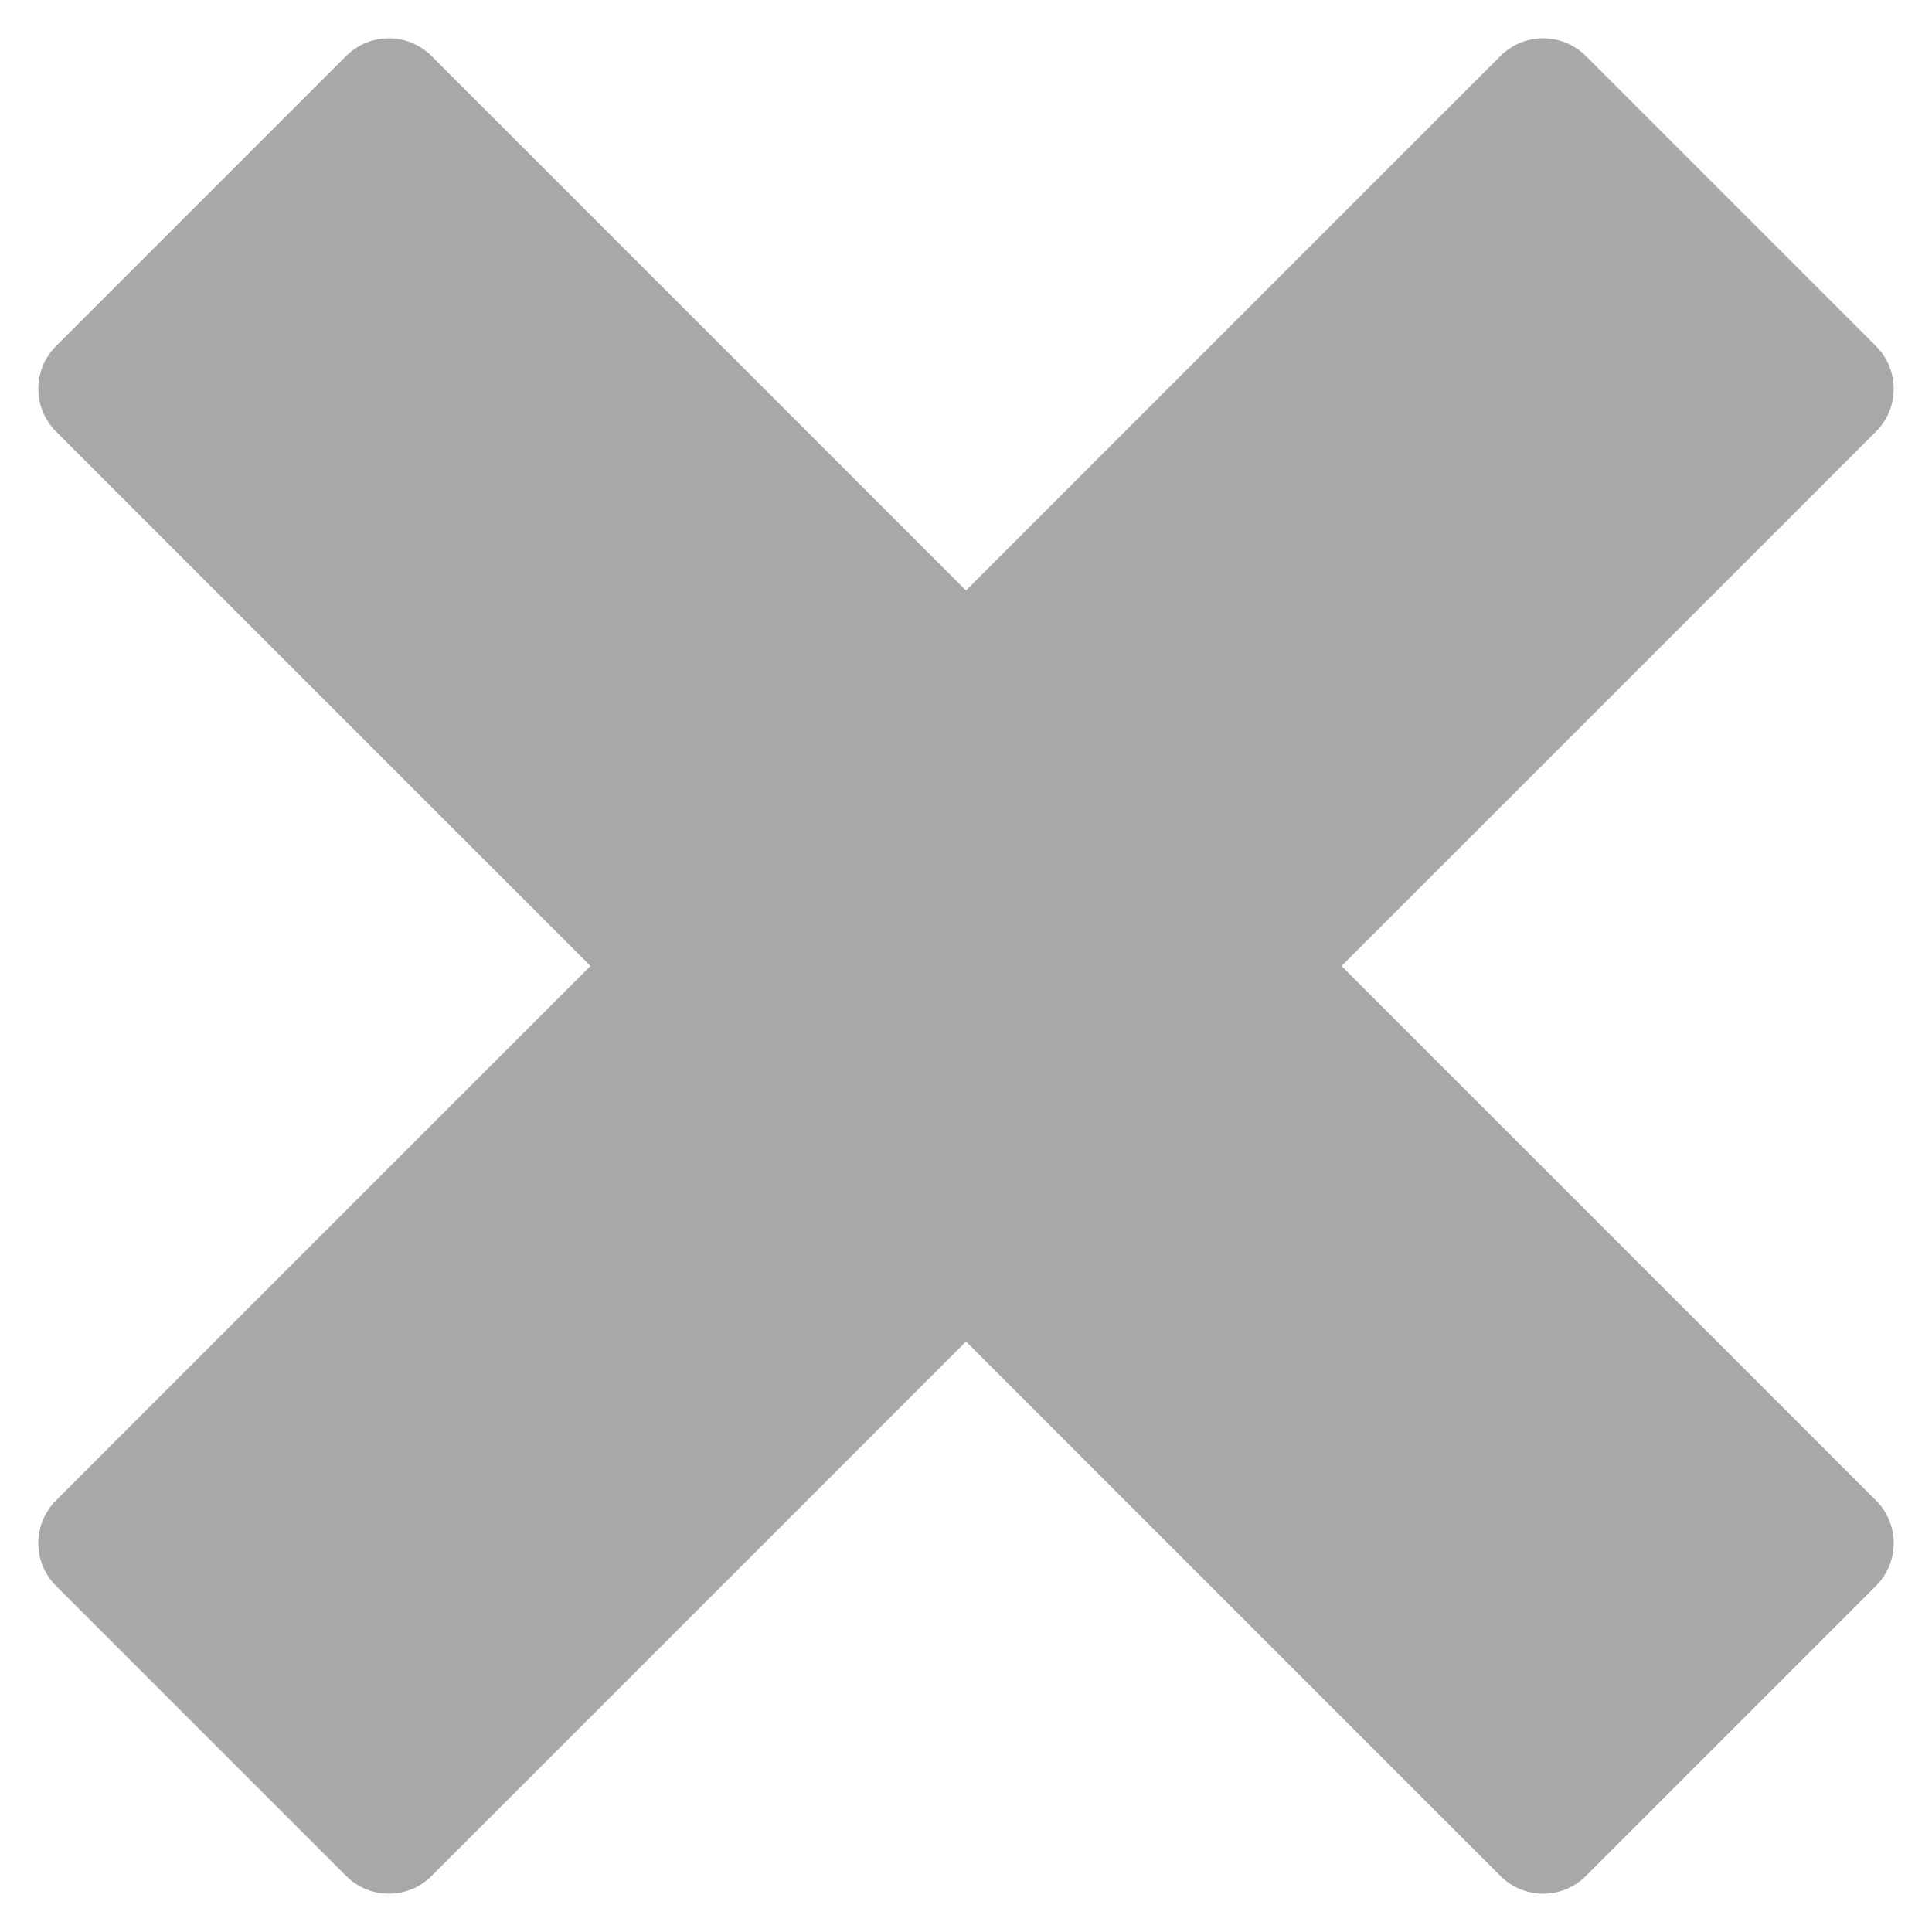
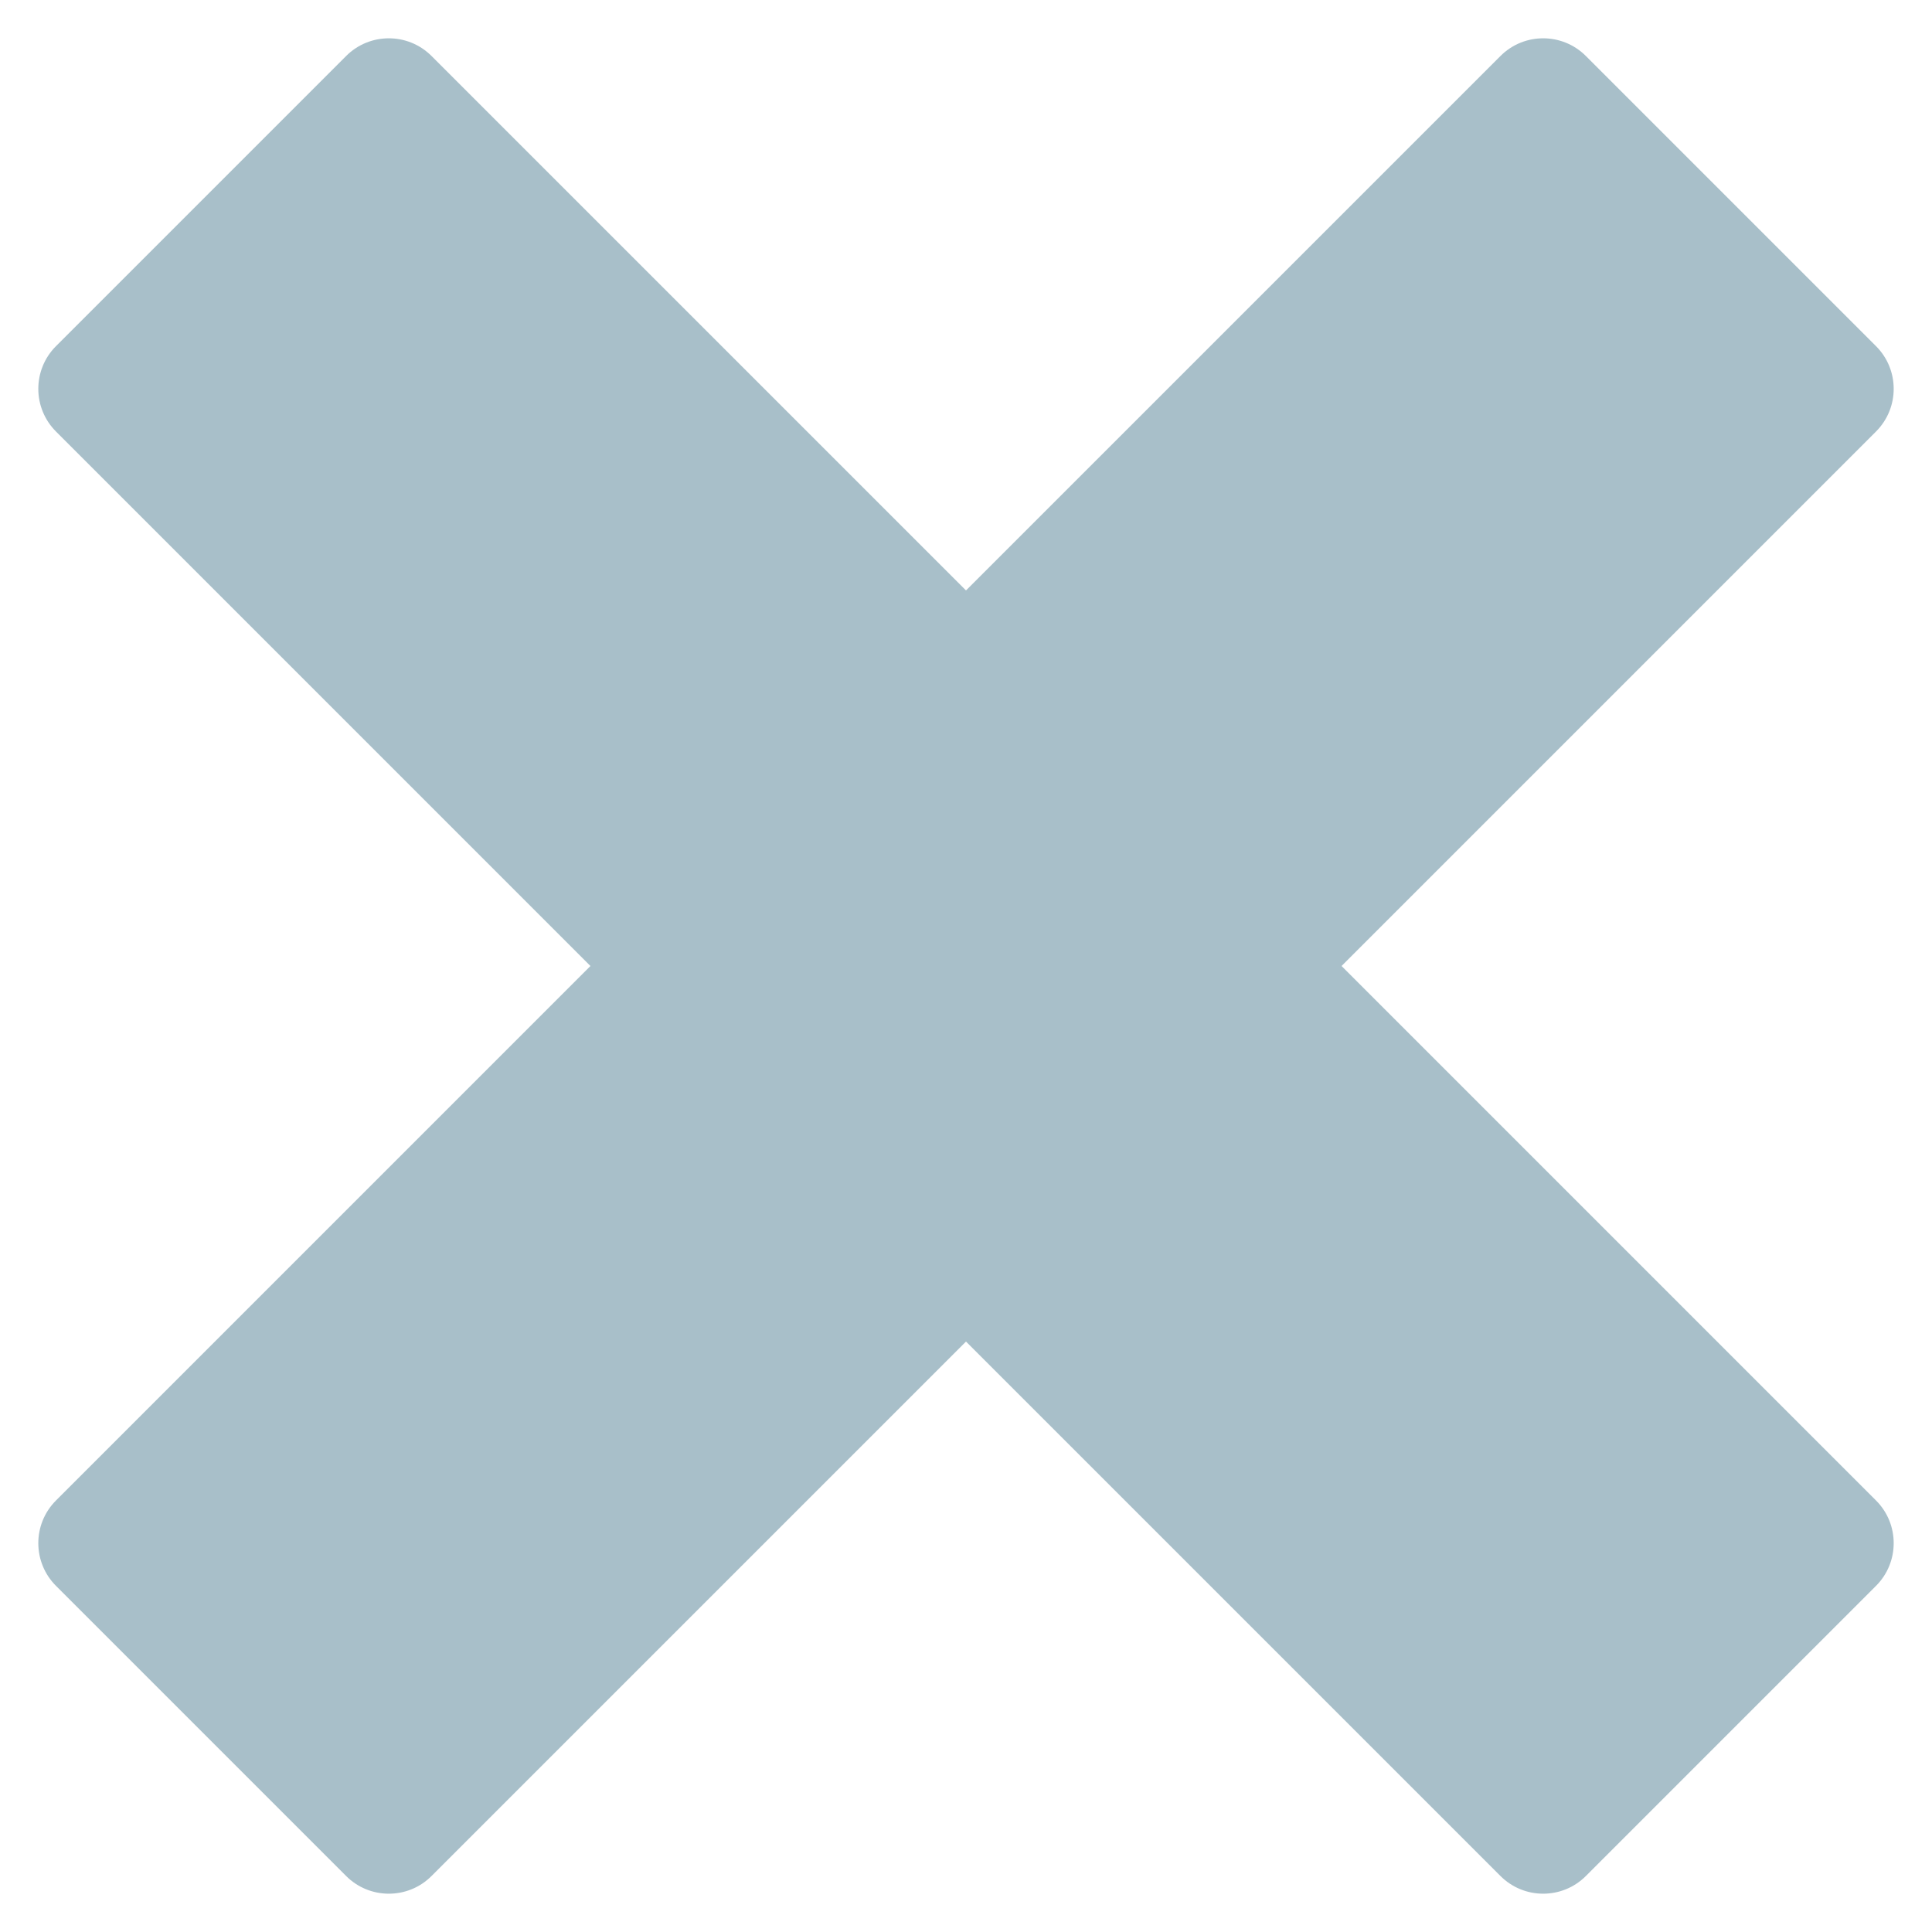
<svg xmlns="http://www.w3.org/2000/svg" width="64" height="64">
-   <path d="M51.12 1.269c.511 0 1.023.195 1.414.586l9.611 9.611c.391.391.586.903.586 1.415s-.195 1.023-.586 1.414L44.441 32l17.704 17.705c.391.39.586.902.586 1.414 0 .512-.195 1.024-.586 1.415l-9.611 9.611c-.391.391-.903.586-1.415.586a1.994 1.994 0 0 1-1.414-.586L32 44.441 14.295 62.145c-.39.391-.902.586-1.414.586a1.994 1.994 0 0 1-1.415-.586l-9.611-9.611a1.994 1.994 0 0 1-.586-1.415c0-.512.195-1.023.586-1.414L19.559 32 1.855 14.295a1.994 1.994 0 0 1-.586-1.414c0-.512.195-1.024.586-1.415l9.611-9.611c.391-.391.903-.586 1.415-.586s1.023.195 1.414.586L32 19.559 49.705 1.855c.39-.391.902-.586 1.414-.586Z" stroke="none" fill="#A8A8A8" />
+   <path d="M51.12 1.269c.511 0 1.023.195 1.414.586l9.611 9.611c.391.391.586.903.586 1.415s-.195 1.023-.586 1.414L44.441 32l17.704 17.705c.391.39.586.902.586 1.414 0 .512-.195 1.024-.586 1.415l-9.611 9.611c-.391.391-.903.586-1.415.586a1.994 1.994 0 0 1-1.414-.586L32 44.441 14.295 62.145c-.39.391-.902.586-1.414.586a1.994 1.994 0 0 1-1.415-.586l-9.611-9.611a1.994 1.994 0 0 1-.586-1.415c0-.512.195-1.023.586-1.414L19.559 32 1.855 14.295a1.994 1.994 0 0 1-.586-1.414c0-.512.195-1.024.586-1.415l9.611-9.611c.391-.391.903-.586 1.415-.586s1.023.195 1.414.586L32 19.559 49.705 1.855c.39-.391.902-.586 1.414-.586Z" stroke="none" fill="#a8bfc9" />
</svg>
